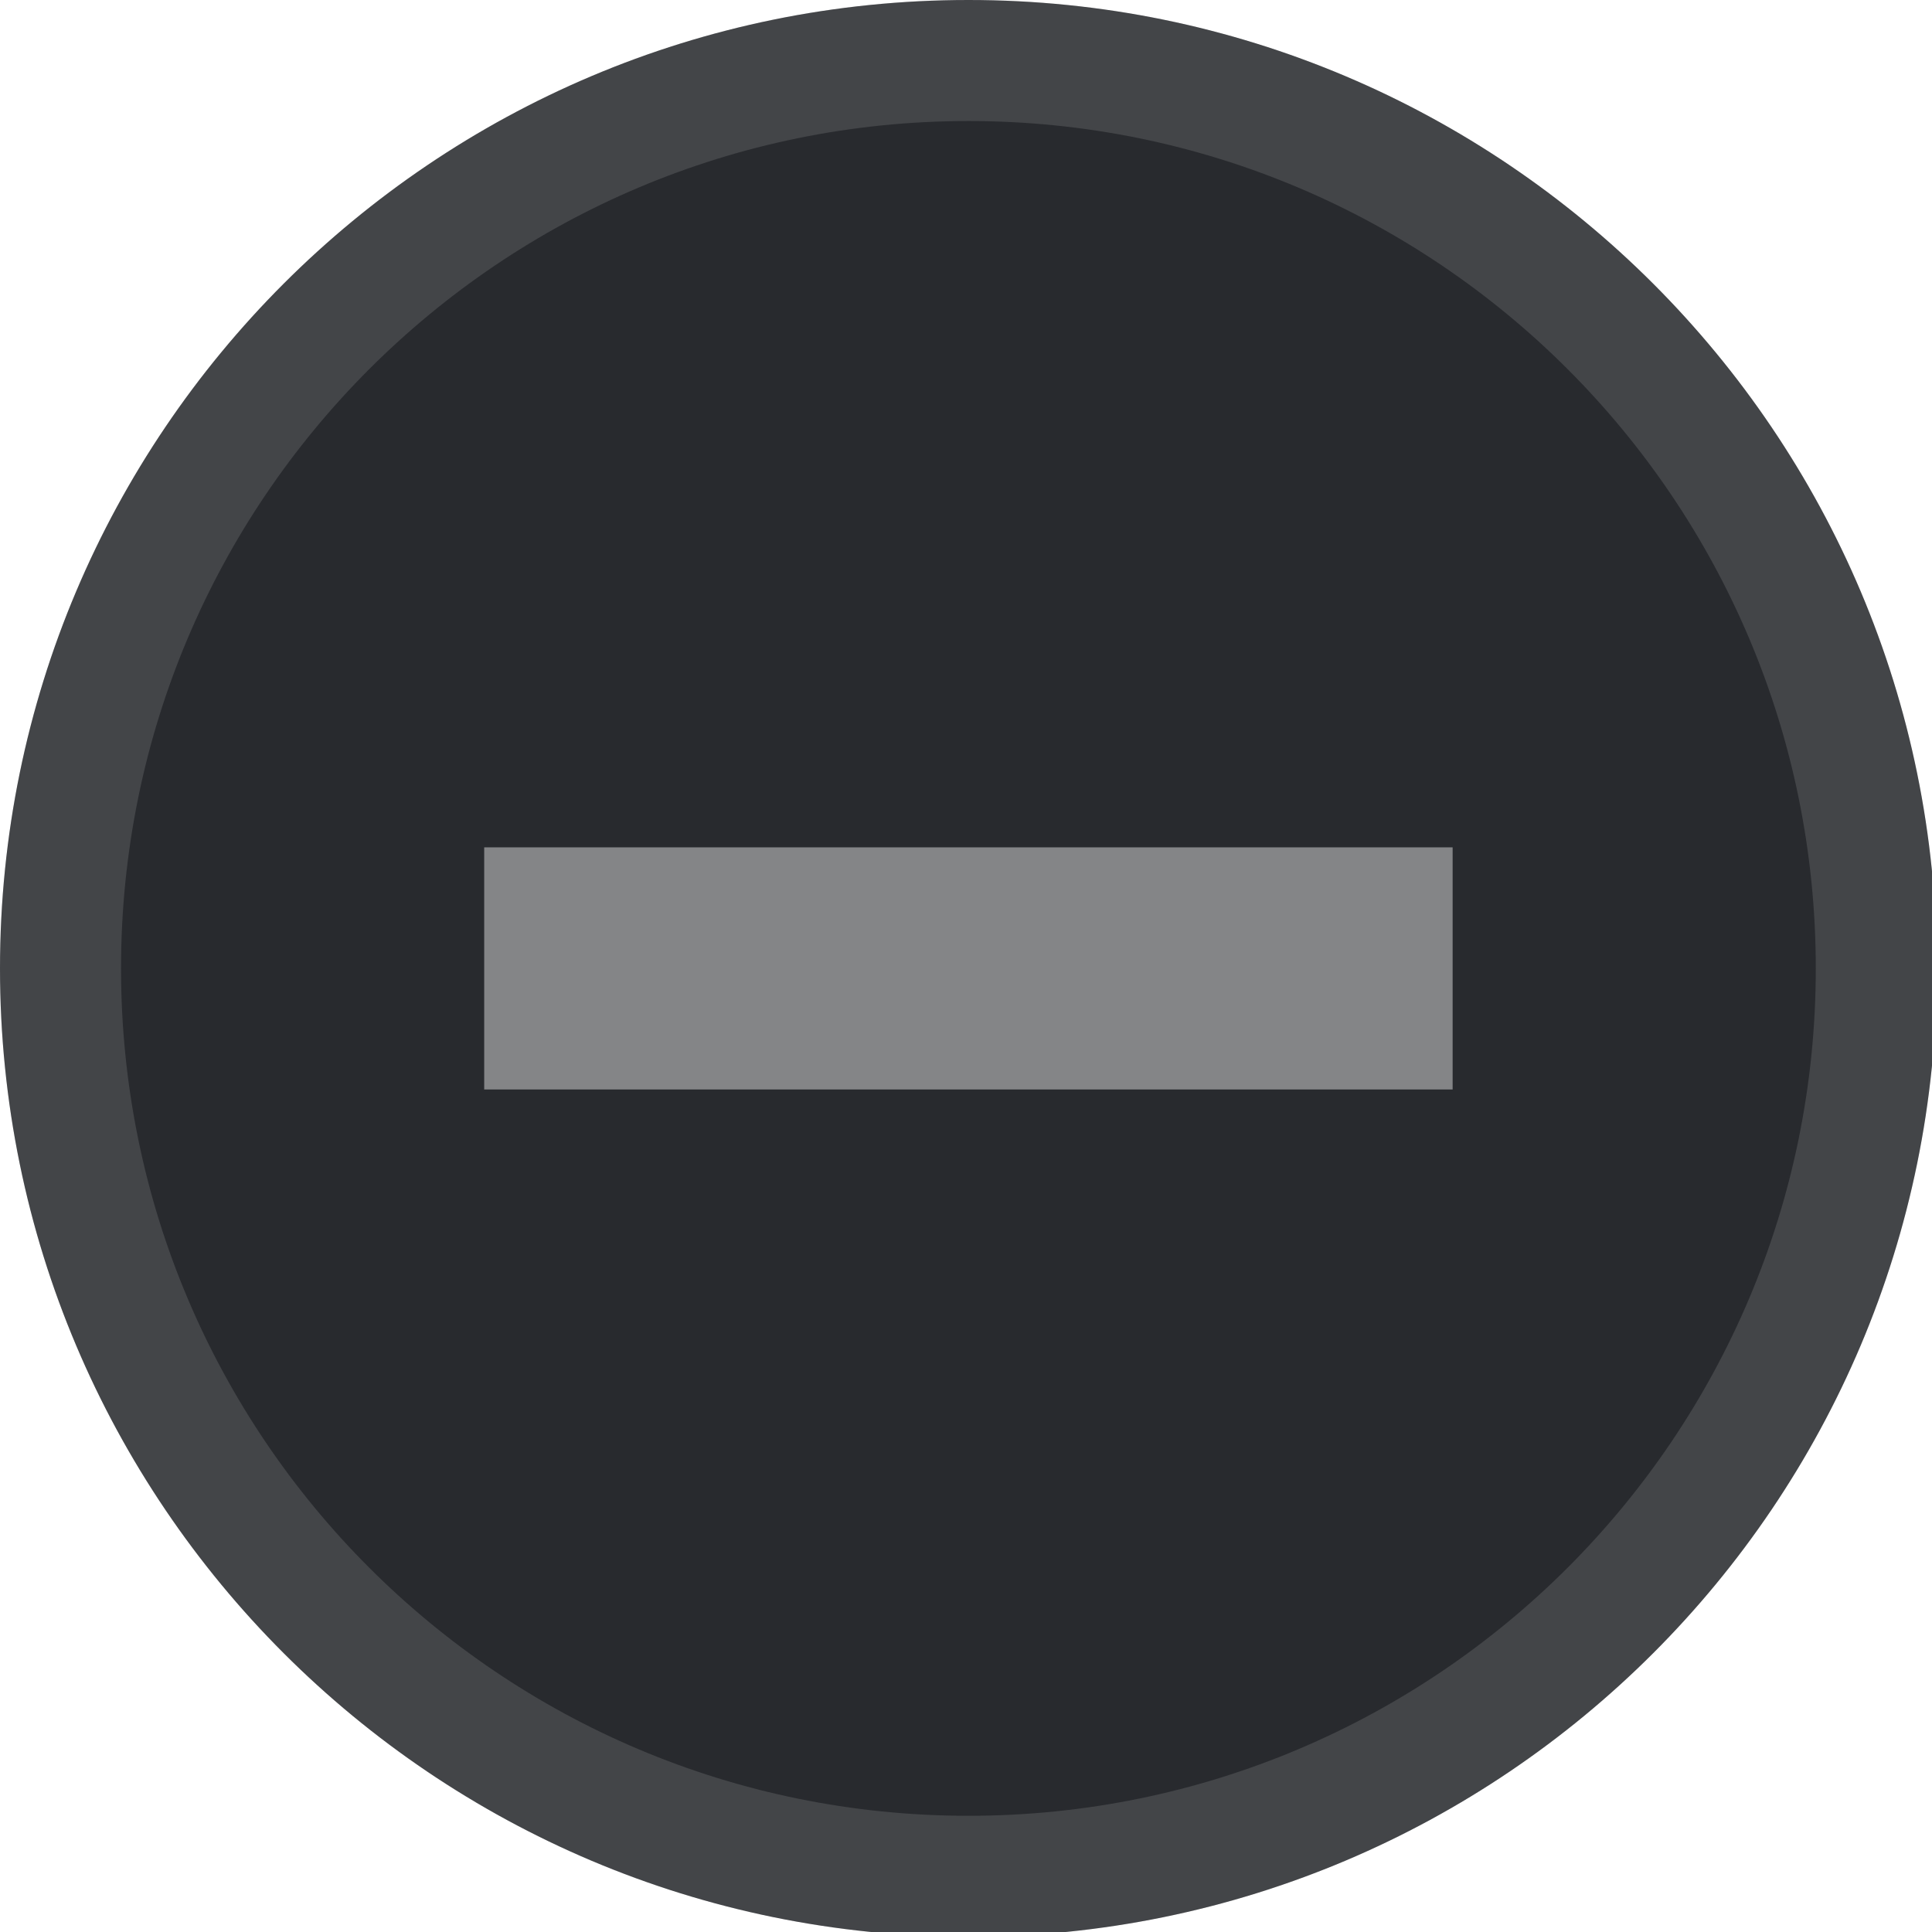
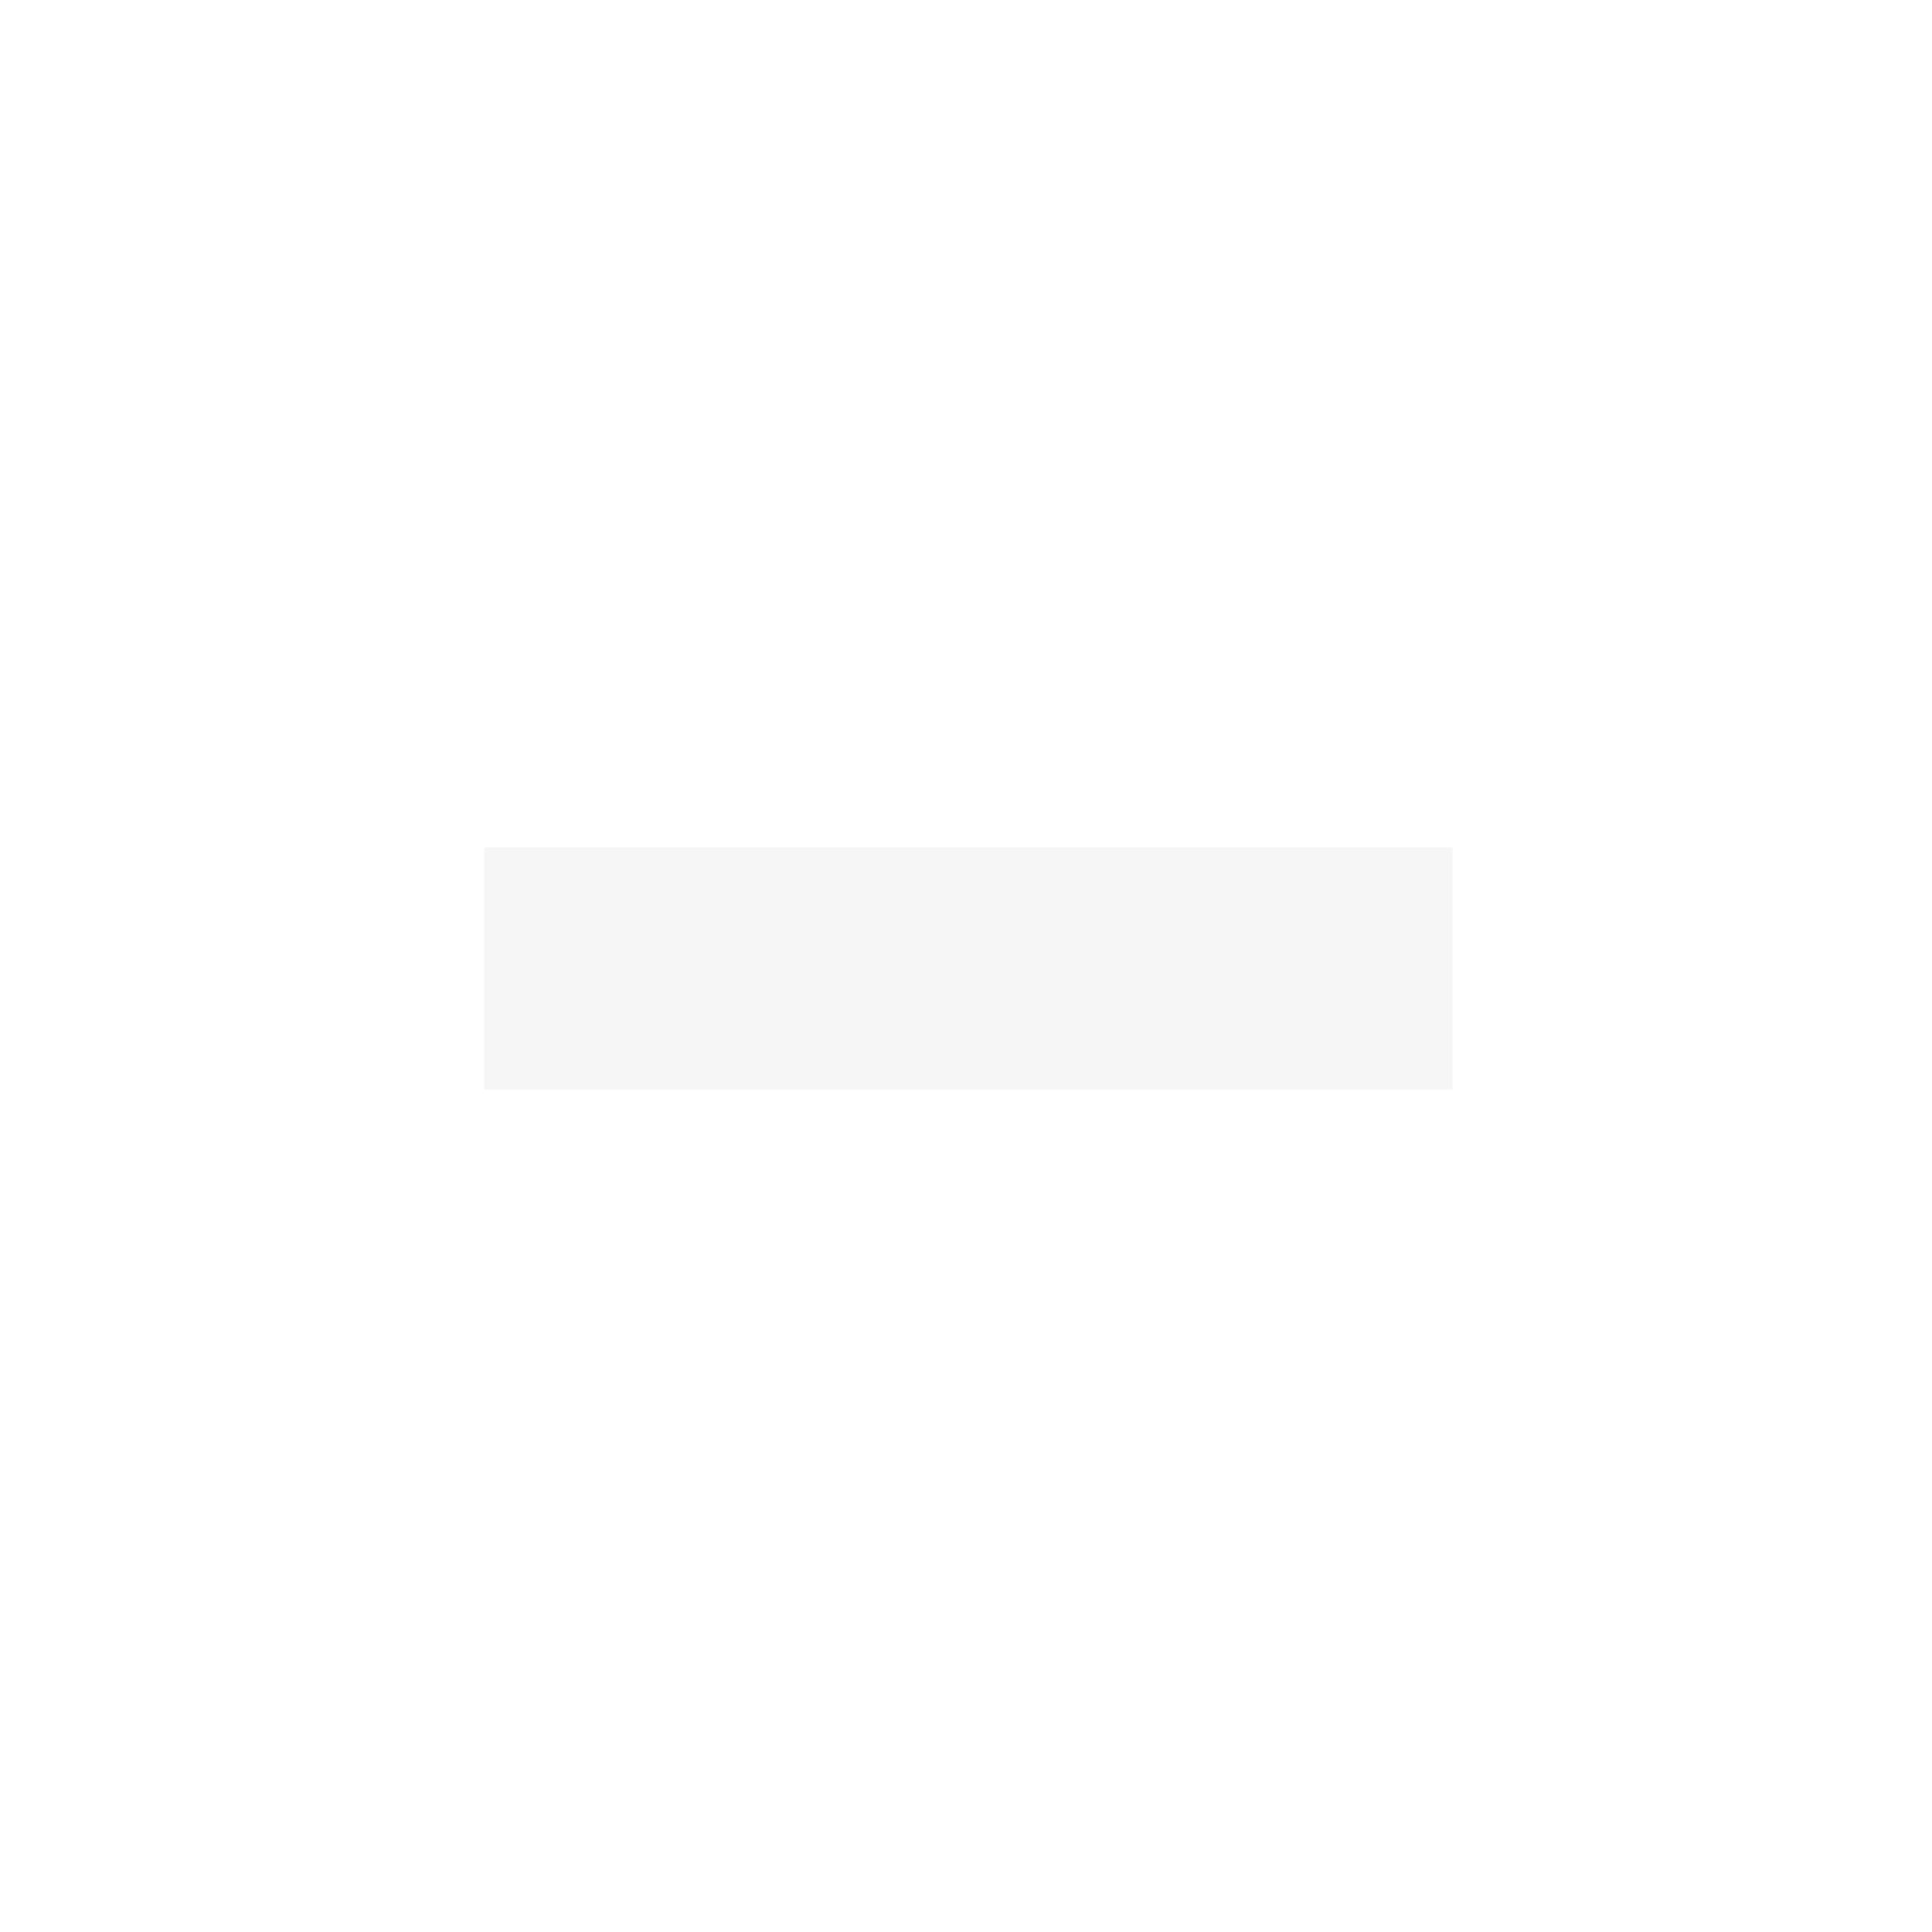
<svg xmlns="http://www.w3.org/2000/svg" width="133pt" height="133pt" viewBox="0 0 133 133" version="1.1">
  <g id="surface1">
-     <path style=" stroke:none;fill-rule:nonzero;fill:#282a2e;fill-opacity:1;" d="M 67.219 6.836 C 101.172 6.836 128.711 33.723 128.711 66.863 C 128.711 100 101.172 126.855 67.219 126.855 C 33.27 126.855 5.73 100 5.73 66.863 C 5.73 33.723 33.27 6.836 67.219 6.836 Z M 67.219 6.836 " />
-     <path style=" stroke:none;fill-rule:nonzero;fill:#282a2e;fill-opacity:1;" d="M 66.668 0 C 29.852 0 0 29.852 0 66.668 C 0 103.484 29.852 133.332 66.668 133.332 C 103.484 133.332 133.332 103.484 133.332 66.668 C 133.332 29.852 103.484 0 66.668 0 Z M 66.668 8.332 C 98.895 8.332 125 34.441 125 66.668 C 125 98.895 98.895 125 66.668 125 C 34.441 125 8.332 98.895 8.332 66.668 C 8.332 34.441 34.441 8.332 66.668 8.332 Z M 66.668 8.332 " />
-     <path style=" stroke:none;fill-rule:nonzero;fill:#e0e0e0;fill-opacity:0.15;" d="M 66.668 0 C 29.852 0 0 29.852 0 66.668 C 0 103.484 29.852 133.332 66.668 133.332 C 103.484 133.332 133.332 103.484 133.332 66.668 C 133.332 29.852 103.484 0 66.668 0 Z M 66.668 8.332 C 98.895 8.332 125 34.441 125 66.668 C 125 98.895 98.895 125 66.668 125 C 34.441 125 8.332 98.895 8.332 66.668 C 8.332 34.441 34.441 8.332 66.668 8.332 Z M 66.668 8.332 " />
-     <path style=" stroke:none;fill-rule:nonzero;fill:#e0e0e0;fill-opacity:0.5;" d="M 33.332 58.332 L 100 58.332 L 100 75 L 33.332 75 Z M 33.332 58.332 " />
+     <path style=" stroke:none;fill-rule:nonzero;fill:#e0e0e0;fill-opacity:0.3;" d="M 33.332 58.332 L 100 58.332 L 100 75 L 33.332 75 Z M 33.332 58.332 " />
  </g>
</svg>
